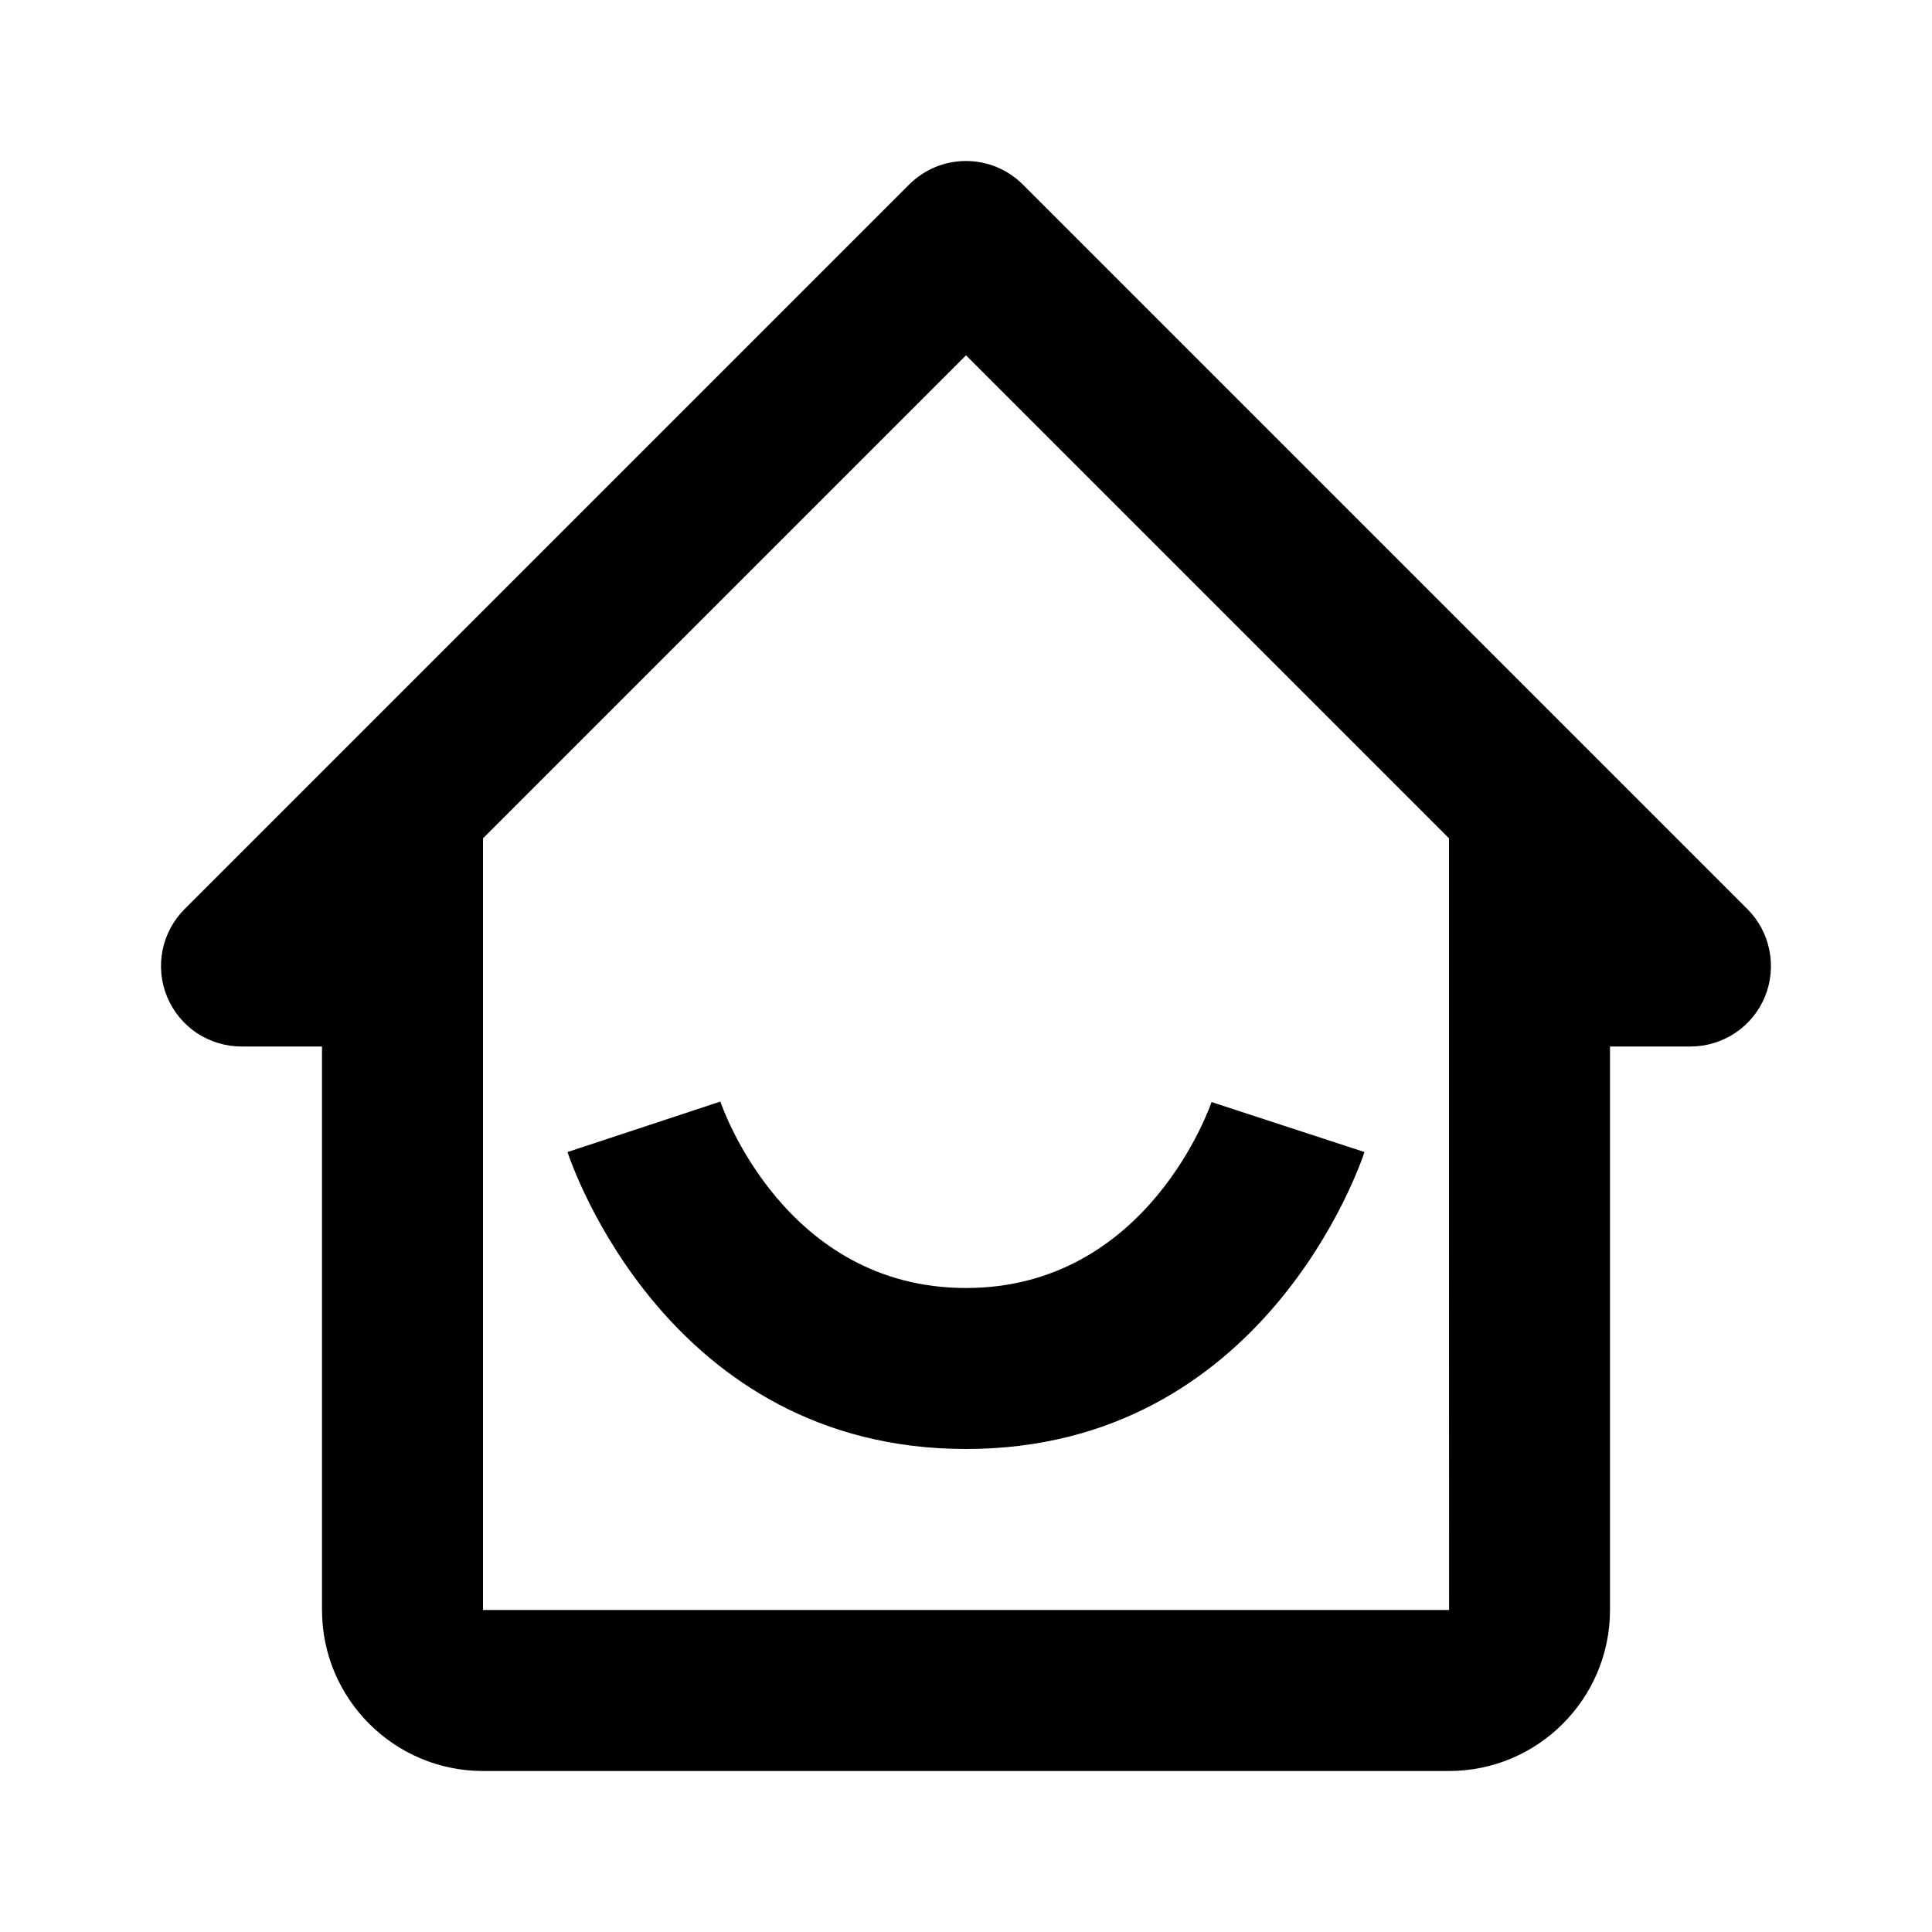
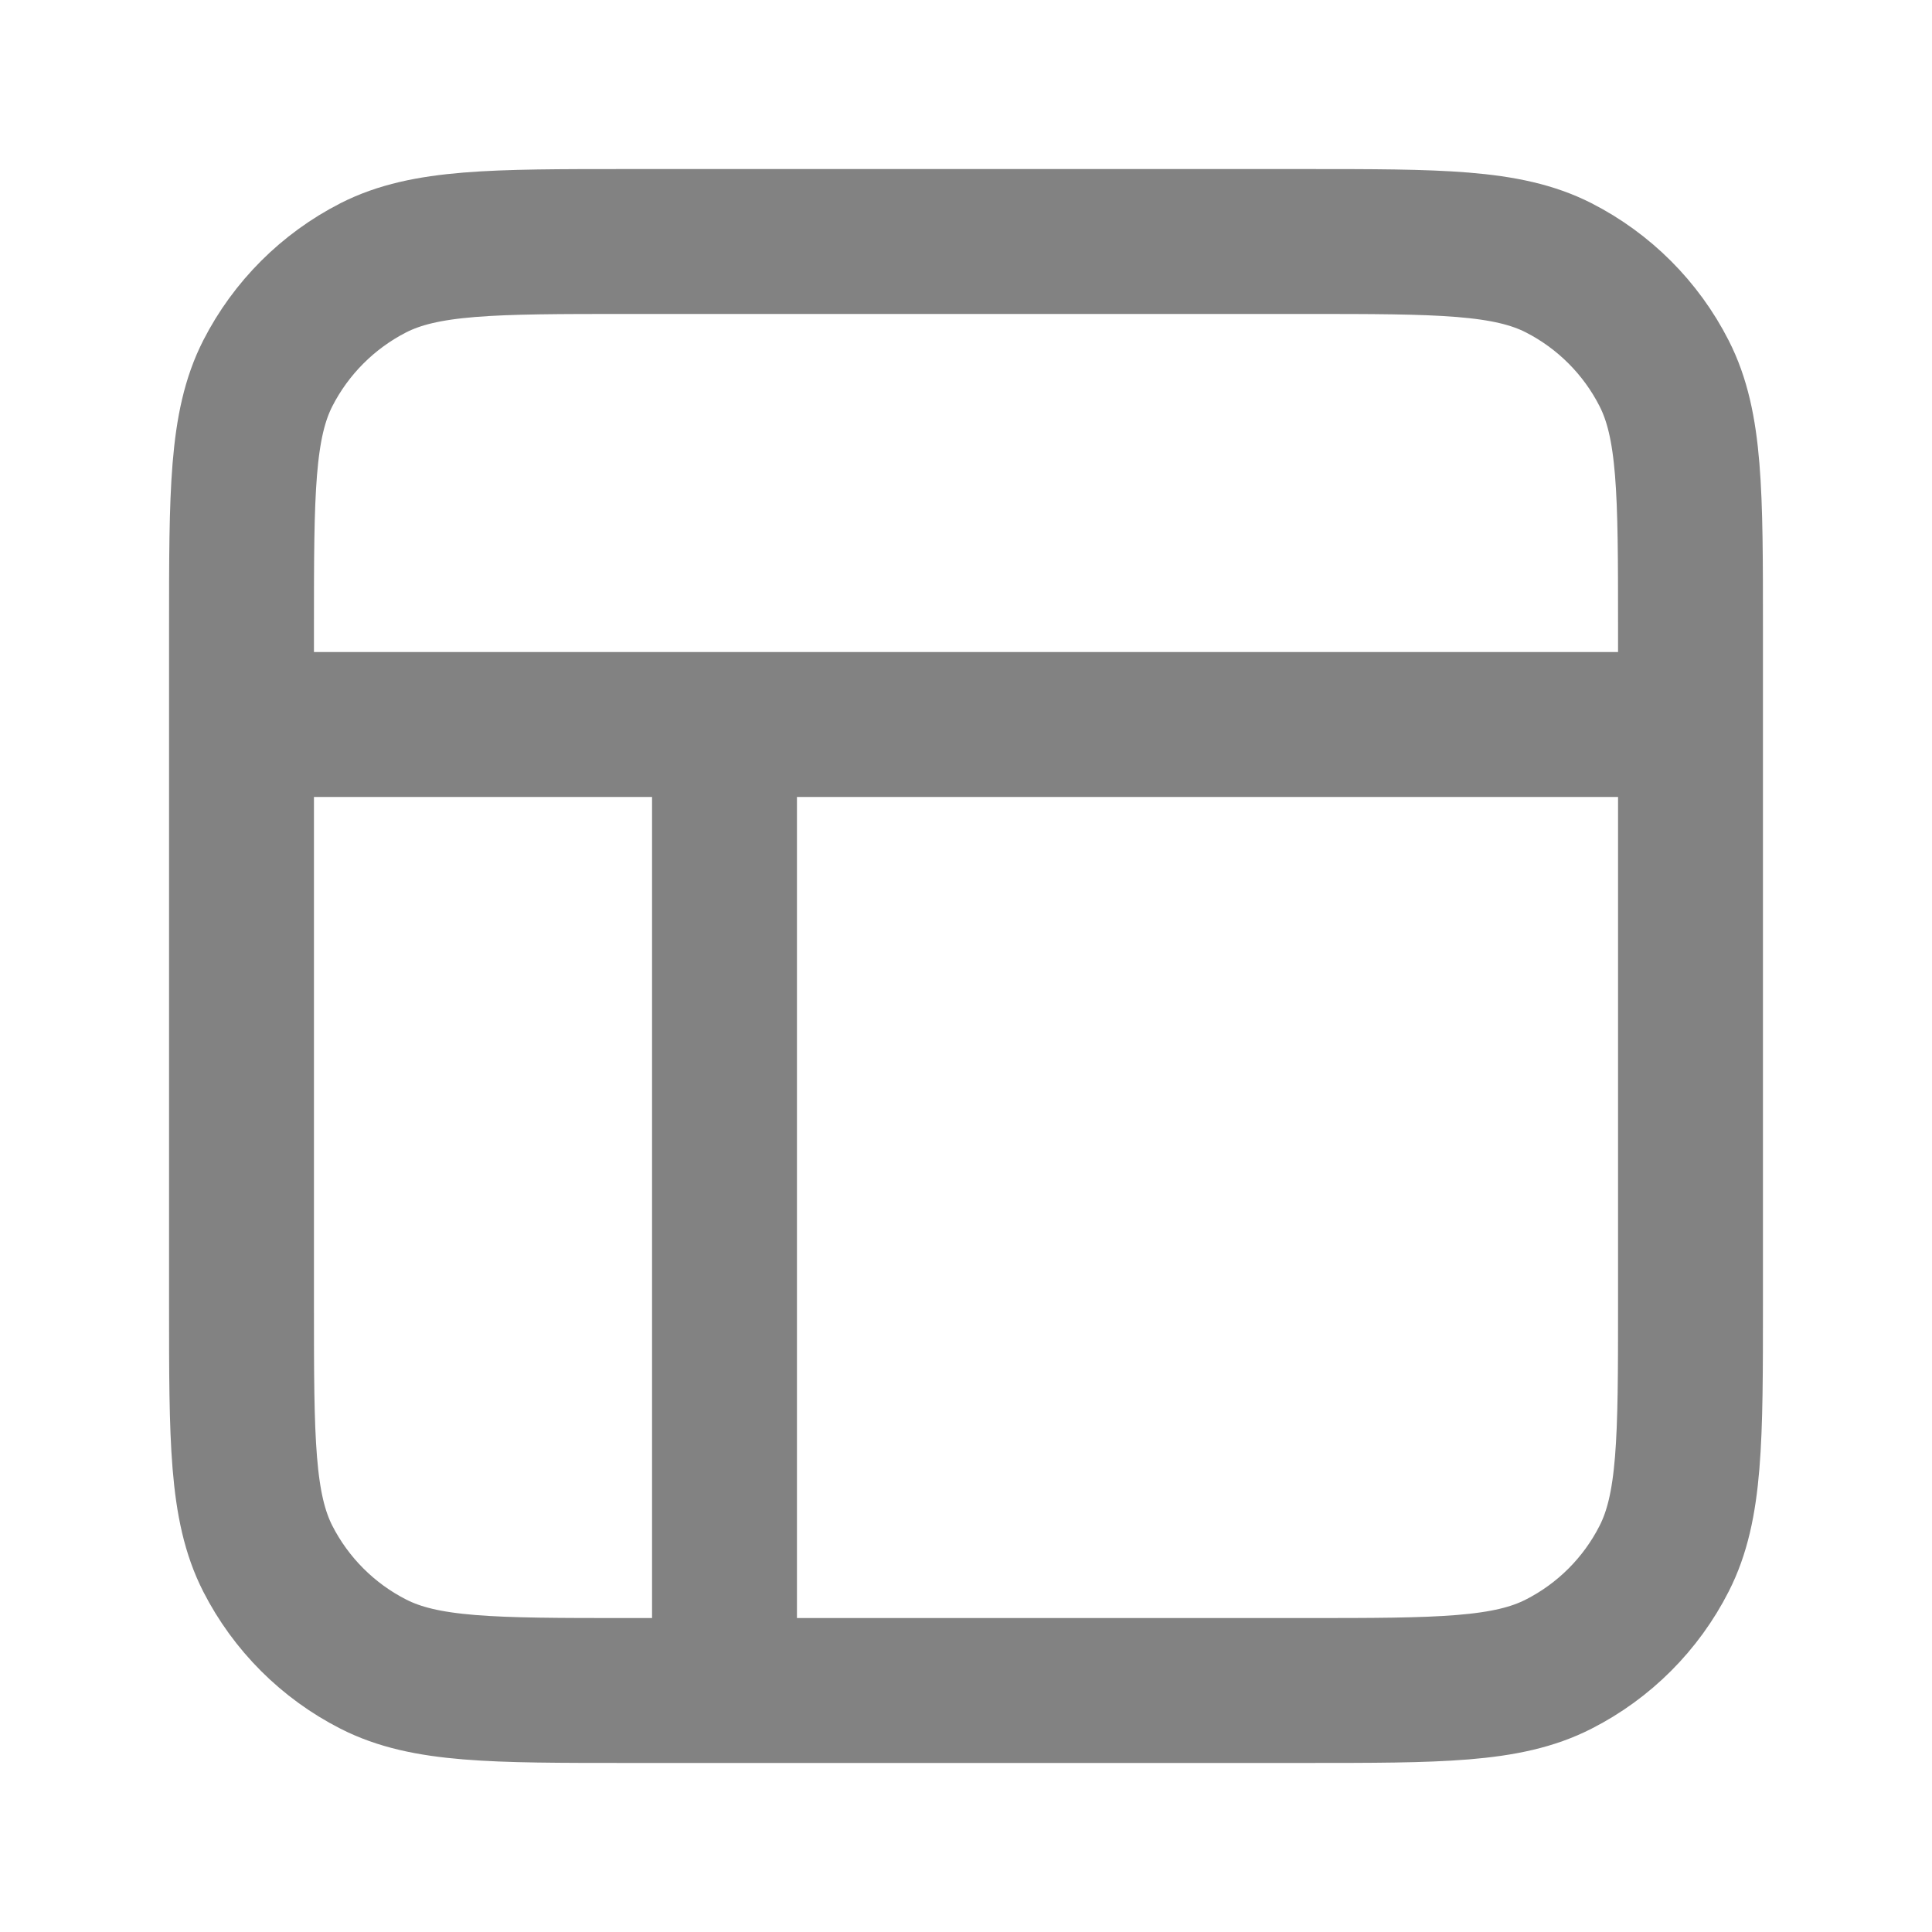
- <svg xmlns="http://www.w3.org/2000/svg" width="24" height="24" viewBox="0 0 24 24" fill="none">
-   <path d="M3 13H4V20C4 21.103 4.897 22 6 22H18C19.103 22 20 21.103 20 20V13H21C21.198 13 21.391 12.941 21.555 12.832C21.72 12.722 21.848 12.566 21.924 12.383C21.999 12.2 22.019 11.999 21.98 11.805C21.942 11.611 21.847 11.433 21.707 11.293L12.707 2.293C12.614 2.2 12.504 2.127 12.383 2.076C12.261 2.026 12.131 2 12 2C11.868 2 11.738 2.026 11.617 2.076C11.496 2.127 11.386 2.2 11.293 2.293L2.293 11.293C2.153 11.433 2.058 11.611 2.019 11.805C1.981 11.999 2 12.2 2.076 12.383C2.152 12.566 2.28 12.722 2.444 12.832C2.609 12.941 2.802 13 3 13ZM12 4.414L18 10.414V15L18.001 20H6V10.414L12 4.414Z" fill="CURRENTCOLOR" />
-   <path d="M12 18C15.703 18 16.901 14.461 16.95 14.311L15.05 13.69C15.042 13.713 14.269 16 12 16C9.762 16 8.98 13.779 8.949 13.684L7.05 14.311C7.099 14.461 8.297 18 12 18Z" fill="CURRENTCOLOR" />
+ <svg xmlns="http://www.w3.org/2000/svg" width="20" height="20" viewBox="0 0 20 20" fill="none">
+   <g id="layout-alt-01">
+     <path id="Icon" d="M2.5 7.5H17.5M7.5 7.5L7.5 17.5M6.5 2.5H13.5C14.9 2.5 15.6 2.5 16.135 2.772C16.605 3.012 16.988 3.395 17.227 3.865C17.5 4.4 17.5 5.1 17.5 6.5V13.5C17.5 14.9 17.5 15.6 17.227 16.135C16.988 16.605 16.605 16.988 16.135 17.227C15.6 17.5 14.9 17.5 13.5 17.5H6.5C5.1 17.5 4.4 17.5 3.865 17.227C3.395 16.988 3.012 16.605 2.772 16.135C2.5 15.6 2.5 14.9 2.5 13.5V6.5C2.5 5.1 2.5 4.4 2.772 3.865C3.012 3.395 3.395 3.012 3.865 2.772C4.4 2.5 5.1 2.5 6.5 2.5Z" stroke="#828282" style="stroke:#828282;stroke:color(display-p3 0.51 0.51 0.51);stroke-opacity:1;" stroke-width="1.5" stroke-linecap="round" stroke-linejoin="round" />
+   </g>
</svg>
